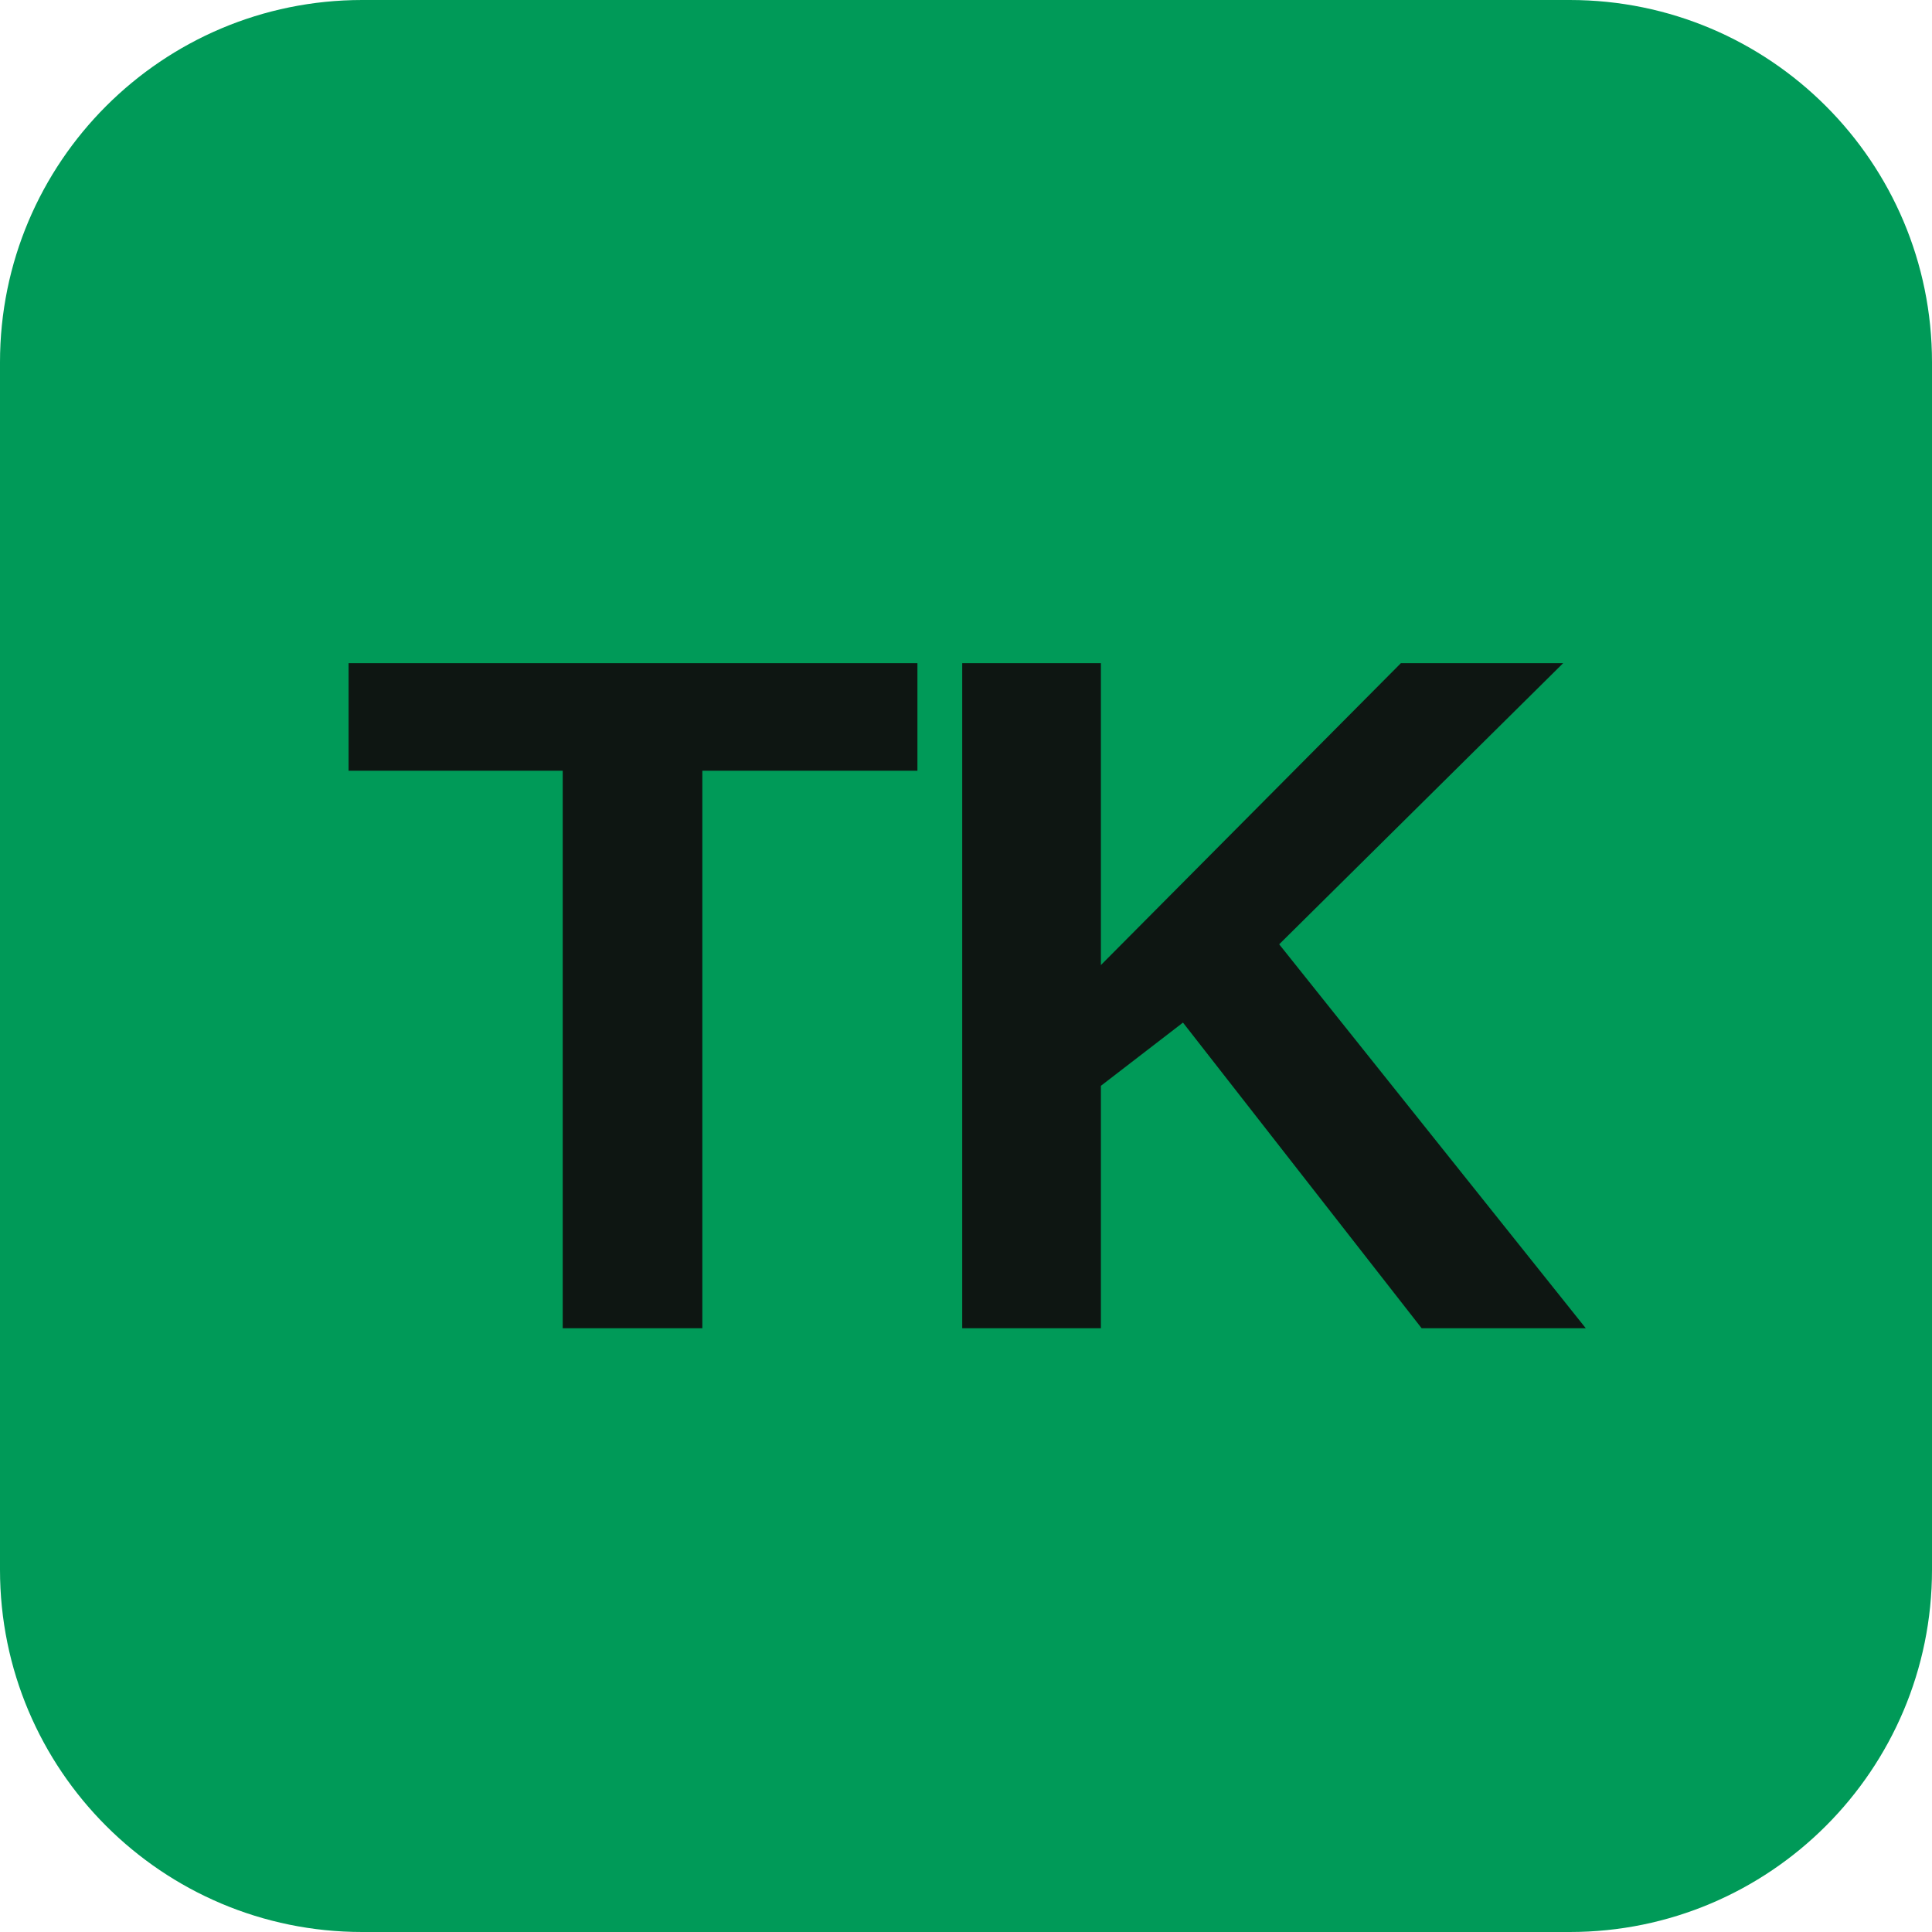
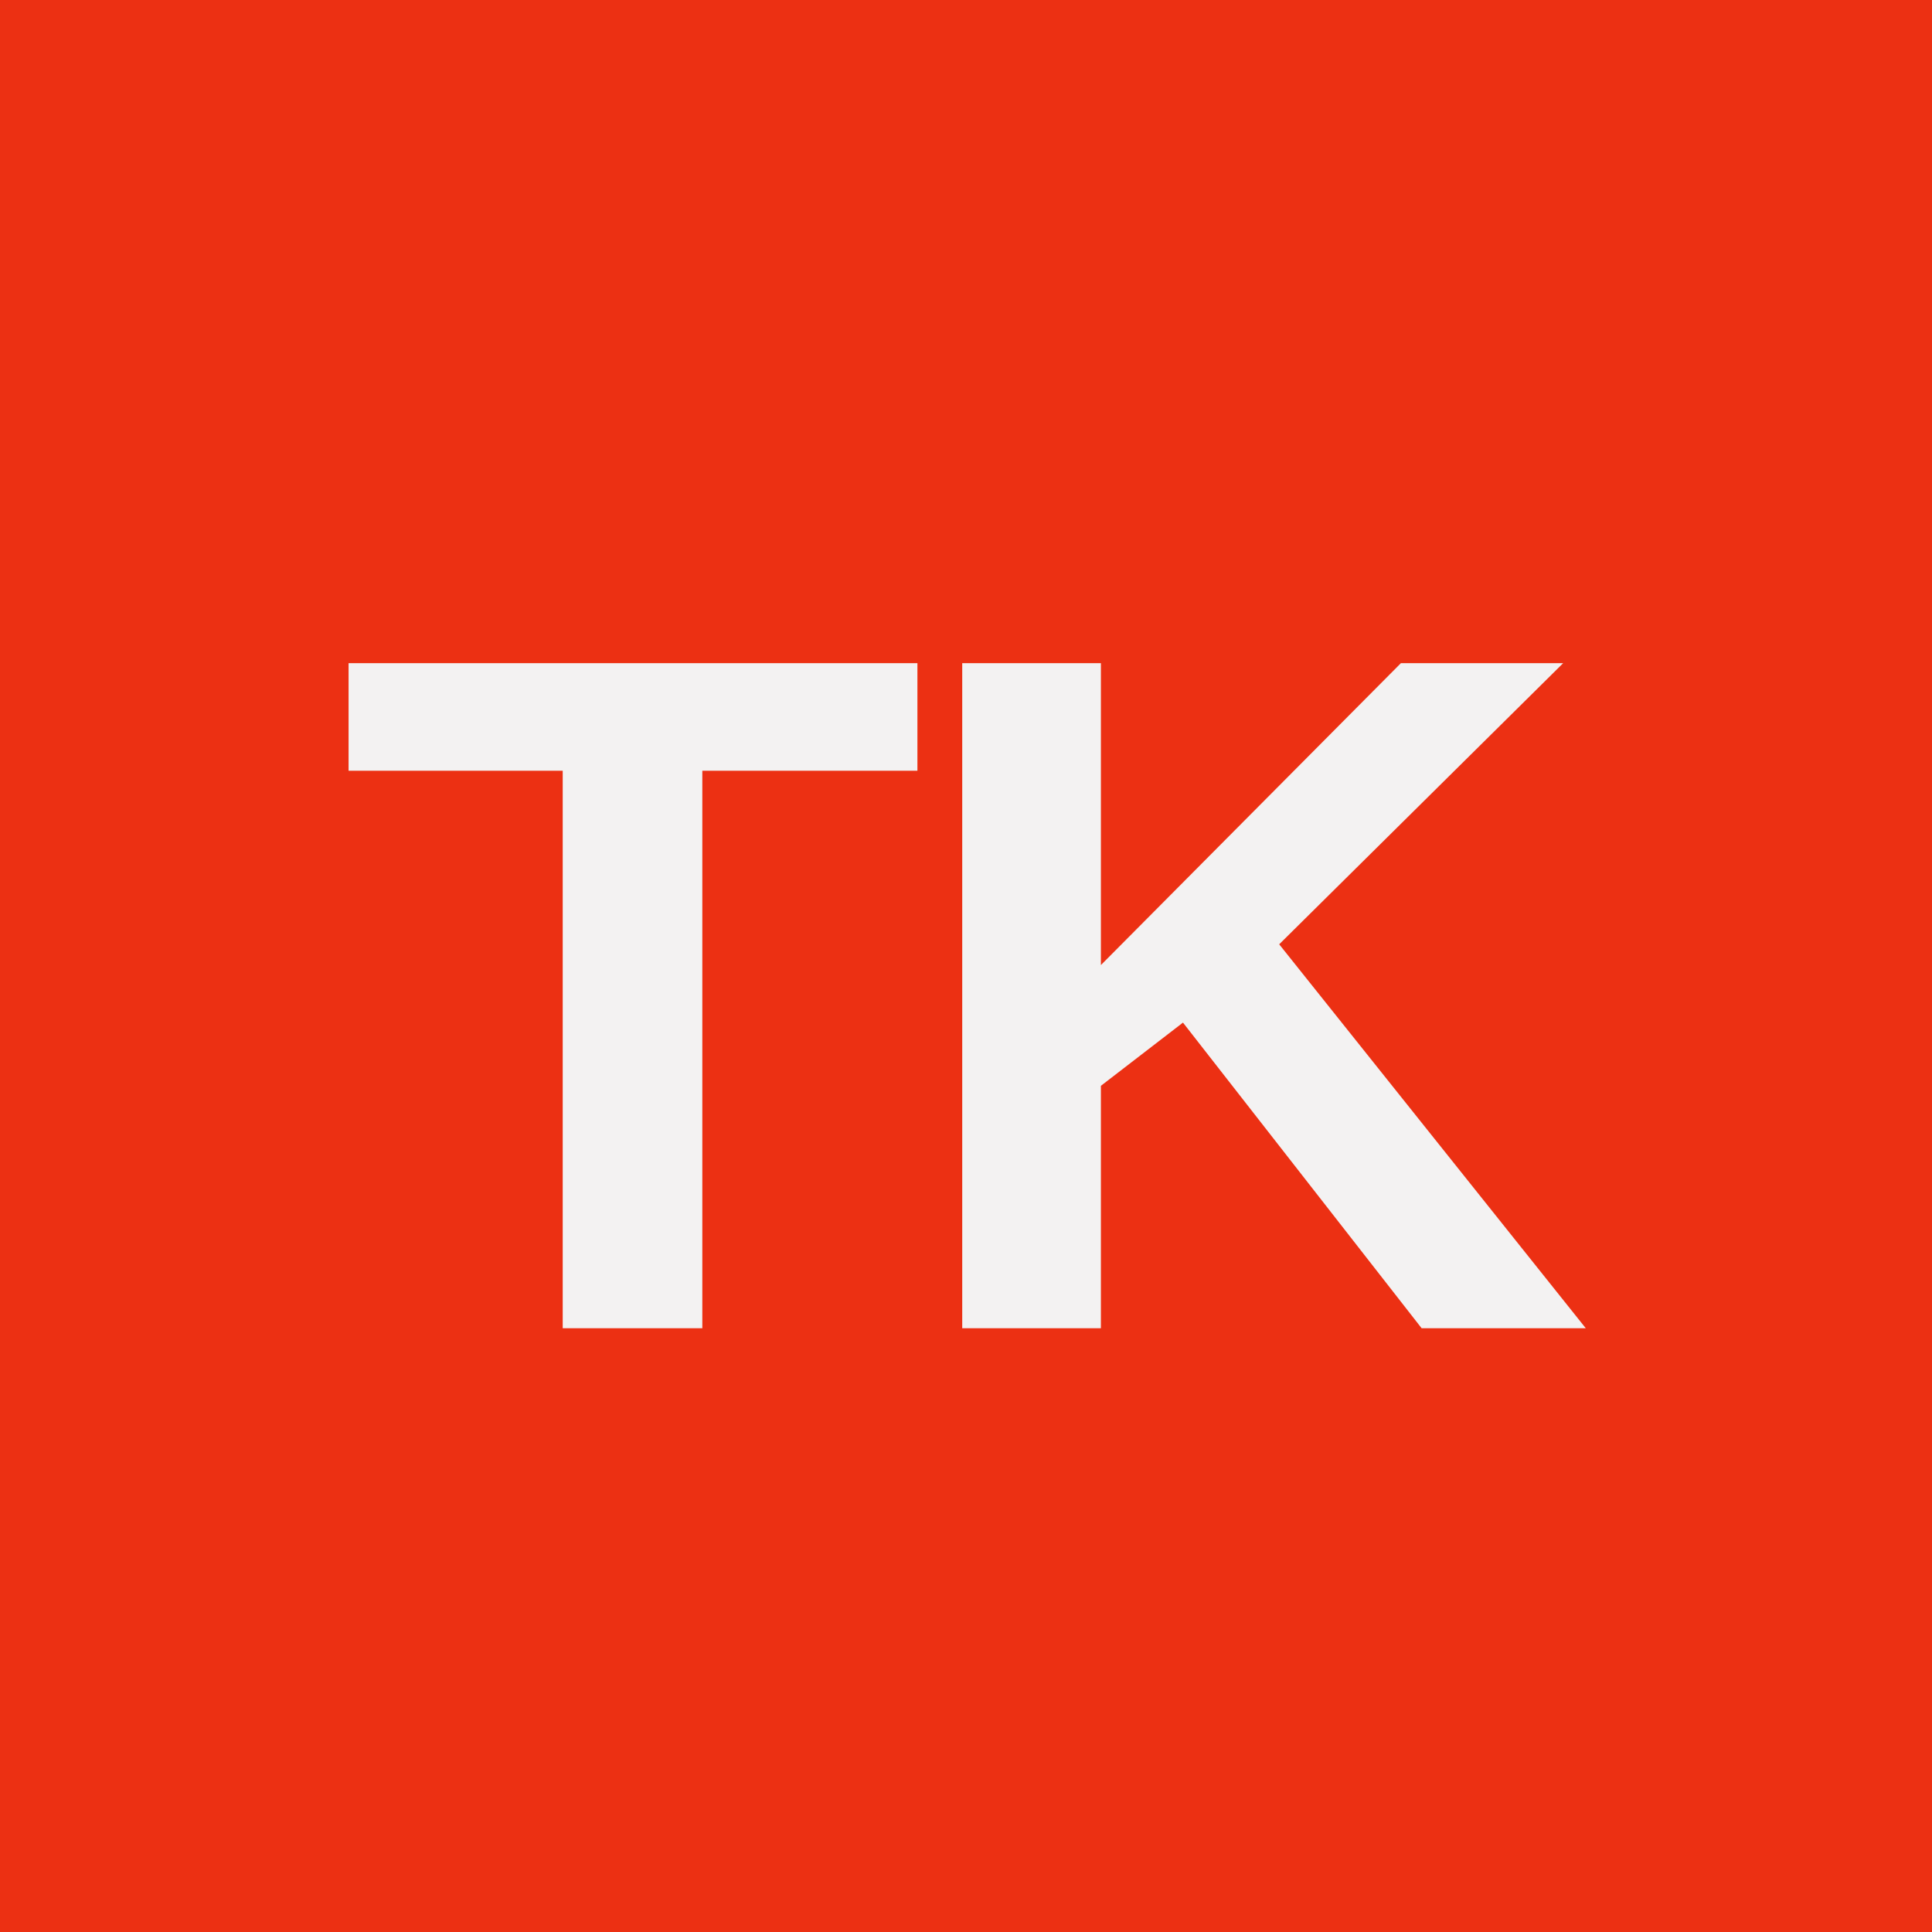
<svg xmlns="http://www.w3.org/2000/svg" viewBox="0 0 32 32" width="32" height="32">
-   <rect width="32" height="32" rx="6" fill="#009a58" />
-   <text x="16" y="22" text-anchor="middle" font-family="Arial, Helvetica, sans-serif" font-weight="800" font-size="16" letter-spacing="-0.5" fill="#0e1612">TK</text>
+   <rect width="32" height="32" fill="#ec3013" />
+   <text x="16" y="22" text-anchor="middle" font-family="Archivo, Arial, Helvetica, sans-serif" font-weight="800" font-size="16" letter-spacing="-0.5" fill="#f3f2f2">TK</text>
</svg>
